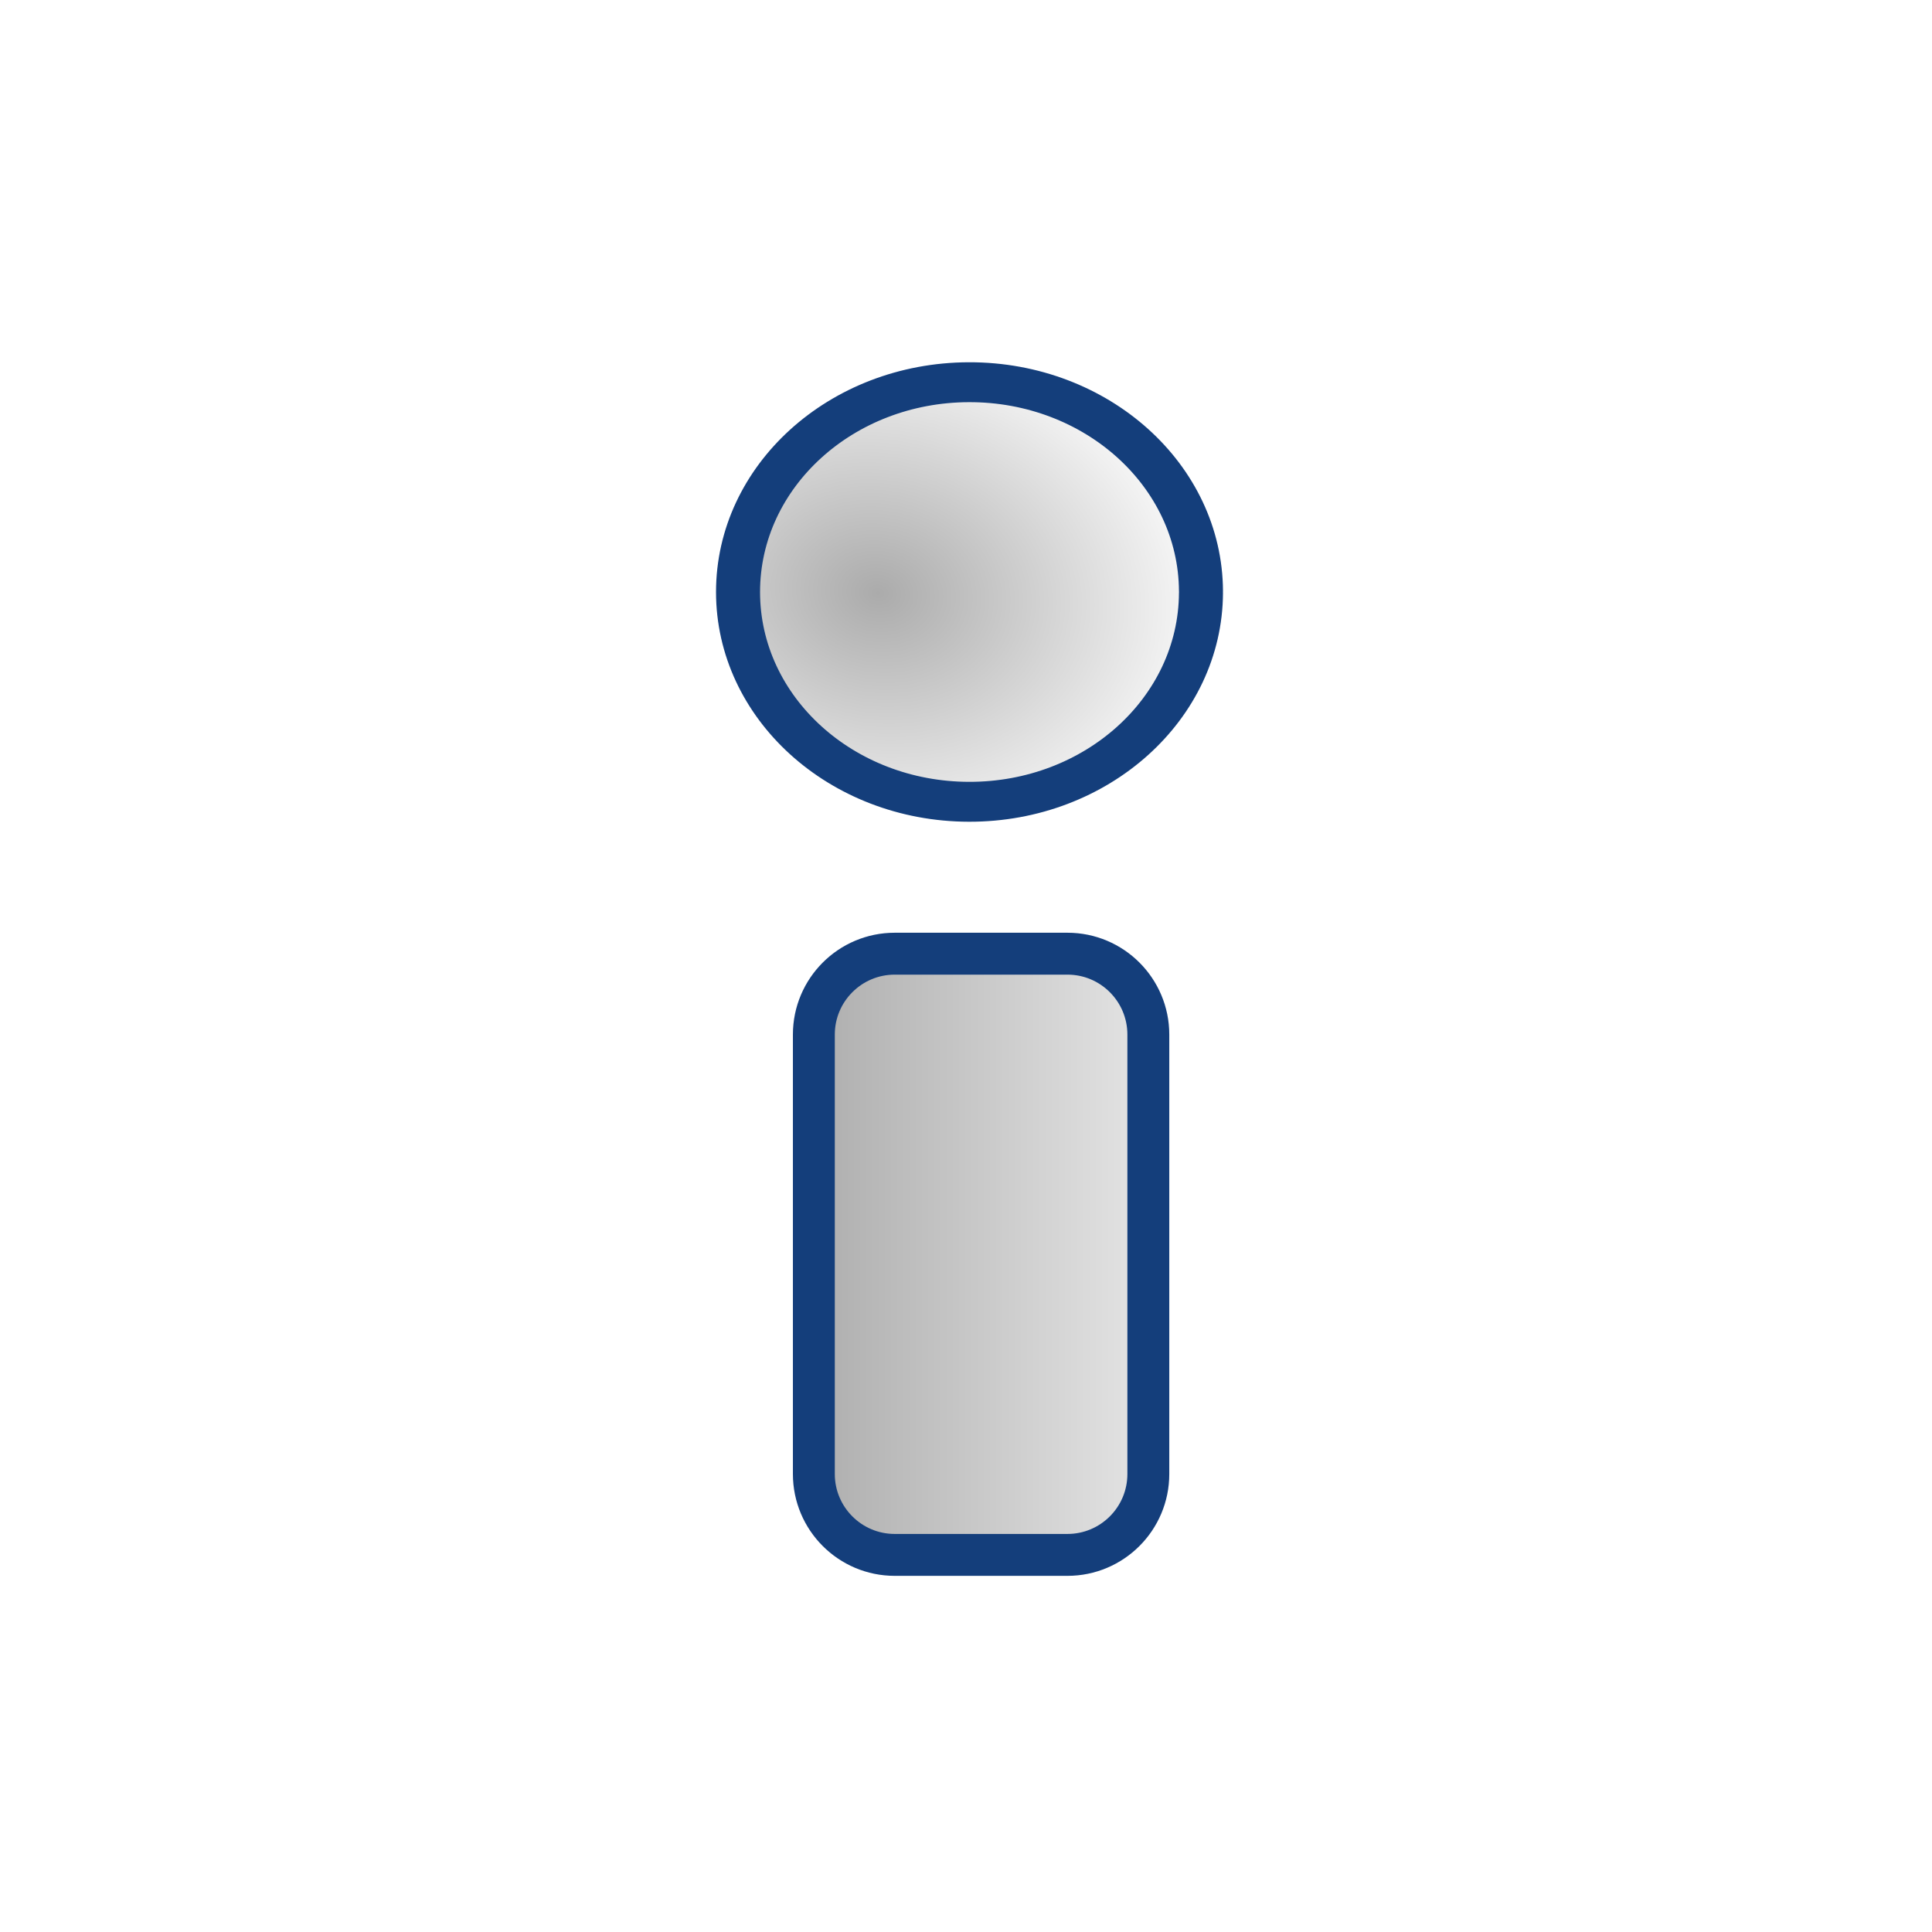
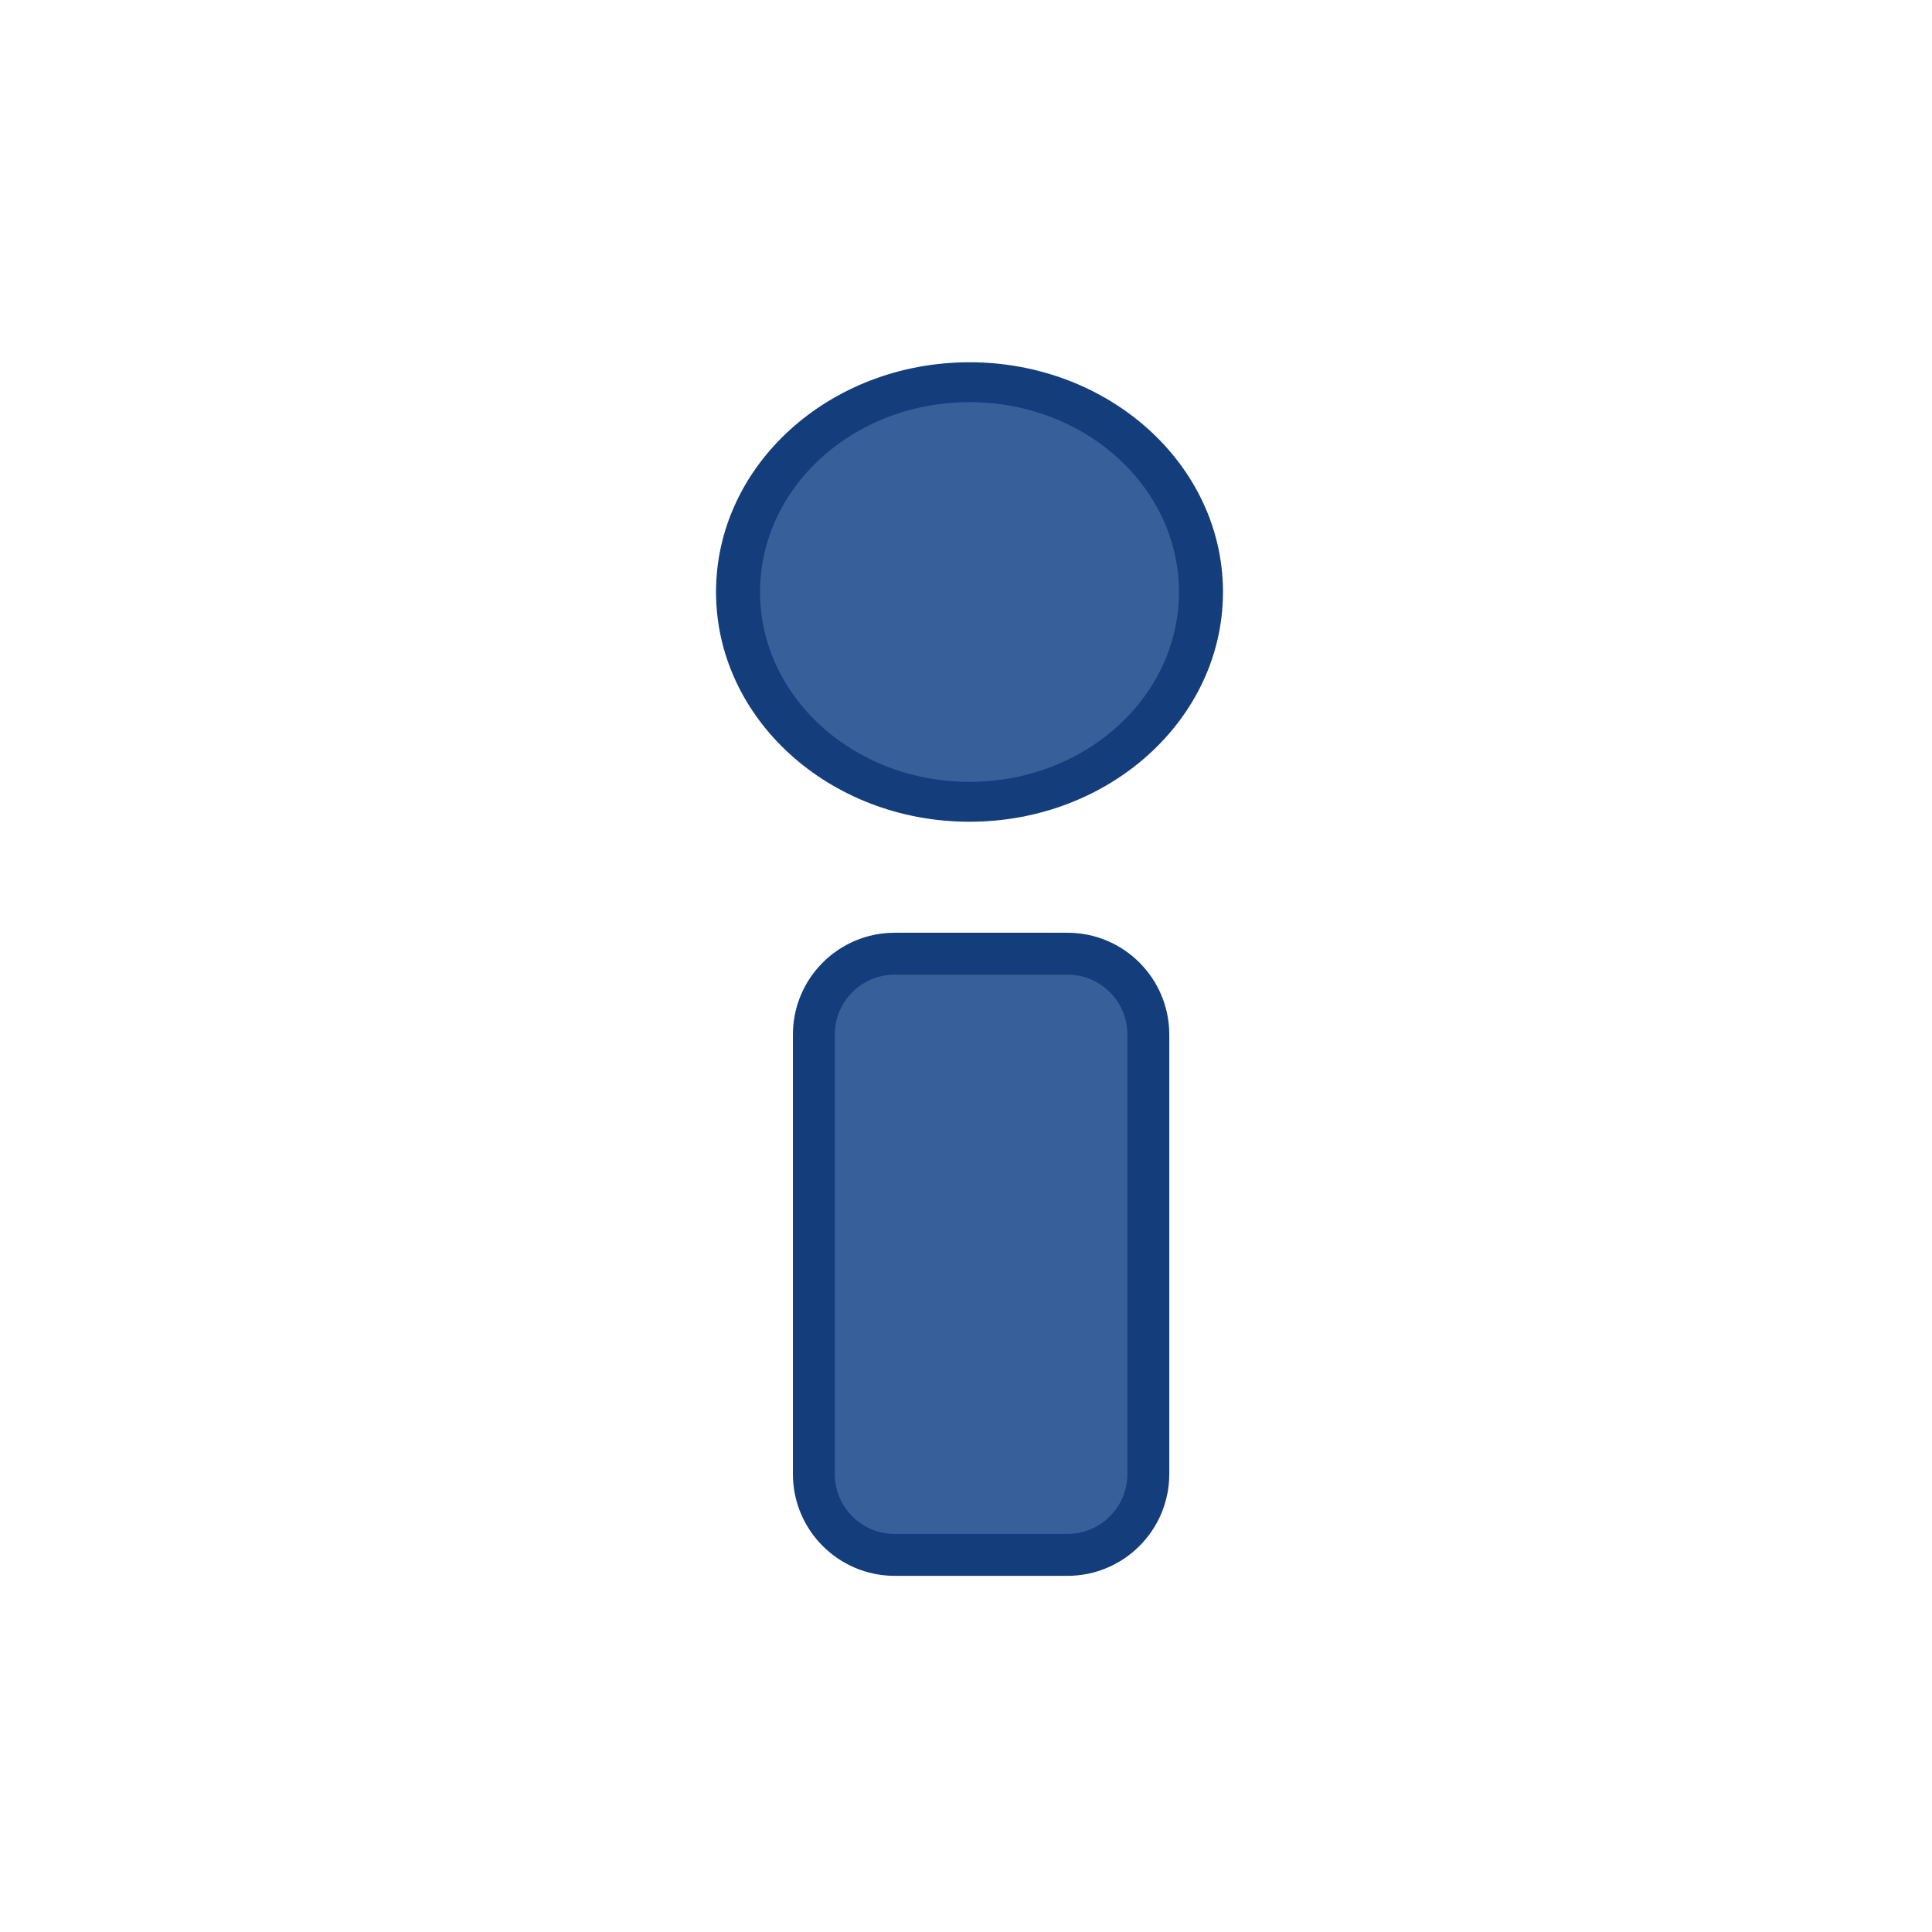
- <svg xmlns="http://www.w3.org/2000/svg" xmlns:xlink="http://www.w3.org/1999/xlink" width="16px" height="16px" id="svg1313">
+ <svg xmlns="http://www.w3.org/2000/svg" width="16px" height="16px" id="svg1313">
  <defs id="defs1315">
    <linearGradient id="linearGradient14399">
      <stop style="stop-color:#143e7b;stop-opacity:1;" offset="0" id="stop14401" />
      <stop style="stop-color:#93aacc;stop-opacity:0.655;" offset="1" id="stop14403" />
    </linearGradient>
    <linearGradient id="linearGradient7006">
      <stop id="stop2072" offset="0" style="stop-color:#ababab;stop-opacity:1;" />
      <stop style="stop-color:#ffffff;stop-opacity:1;" offset="1" id="stop7010" />
    </linearGradient>
-     <radialGradient xlink:href="#linearGradient7006" id="radialGradient1337" gradientUnits="userSpaceOnUse" gradientTransform="matrix(0.960188,1.020581,-1.08315,0.787034,162.7926,-55.49827)" cx="85.435" cy="148.088" fx="85.435" fy="148.088" r="4.204" />
-     <linearGradient xlink:href="#linearGradient7006" id="linearGradient1341" gradientUnits="userSpaceOnUse" gradientTransform="matrix(0.707898,0,0,0.381771,-65.67867,-46.12566)" x1="102.082" y1="148.028" x2="108.171" y2="148.028" />
+     <linearGradient id="linearGradient5925">
+       <stop style="stop-color:#ff8400;stop-opacity:1;" offset="0" id="stop5927" />
+       <stop id="stop5929" offset="1" style="stop-color:#ffc768;stop-opacity:1;" />
+     </linearGradient>
+     <linearGradient id="linearGradient5918">
+       <stop id="stop5920" offset="0" style="stop-color:#143e7b;stop-opacity:1;" />
+       <stop id="stop5922" offset="1" style="stop-color:#93aacc;stop-opacity:0.655;" />
+     </linearGradient>
  </defs>
  <g id="layer1">
-     <rect style="opacity:1;fill:url(#linearGradient1341);fill-opacity:1;fill-rule:nonzero;stroke:#143e7b;stroke-width:0.347;stroke-linecap:round;stroke-linejoin:round;stroke-miterlimit:4;stroke-dasharray:none;stroke-opacity:1" id="rect33516" width="2.77" height="4.979" x="6.74" y="7.898" ry="0.67" />
-     <path style="opacity:1;fill:url(#radialGradient1337);fill-opacity:1;fill-rule:nonzero;stroke:#143e7b;stroke-width:0.758;stroke-linecap:round;stroke-linejoin:round;stroke-miterlimit:4;stroke-dasharray:none;stroke-opacity:1" id="path33520" d="M 89.984,148.245 A 3.985,3.985 0 1 1 89.984,148.208" transform="matrix(0.481029,0,0,0.435978,-33.339,-59.72077)" />
+     <rect style="opacity:1;fill:#37609b;fill-opacity:1;fill-rule:nonzero;stroke:#143e7b;stroke-width:0.347;stroke-linecap:round;stroke-linejoin:round;stroke-miterlimit:4;stroke-dasharray:none;stroke-opacity:1" id="rect33516" width="2.77" height="4.979" x="6.74" y="7.898" ry="0.67" />
+     <path style="opacity:1;fill:#37609b;fill-opacity:1;fill-rule:nonzero;stroke:#143e7b;stroke-width:0.758;stroke-linecap:round;stroke-linejoin:round;stroke-miterlimit:4;stroke-dasharray:none;stroke-opacity:1" id="path33520" d="M 89.984,148.245 A 3.985,3.985 0 1 1 89.984,148.208" transform="matrix(0.481029,0,0,0.435978,-33.339,-59.72077)" />
  </g>
</svg>
